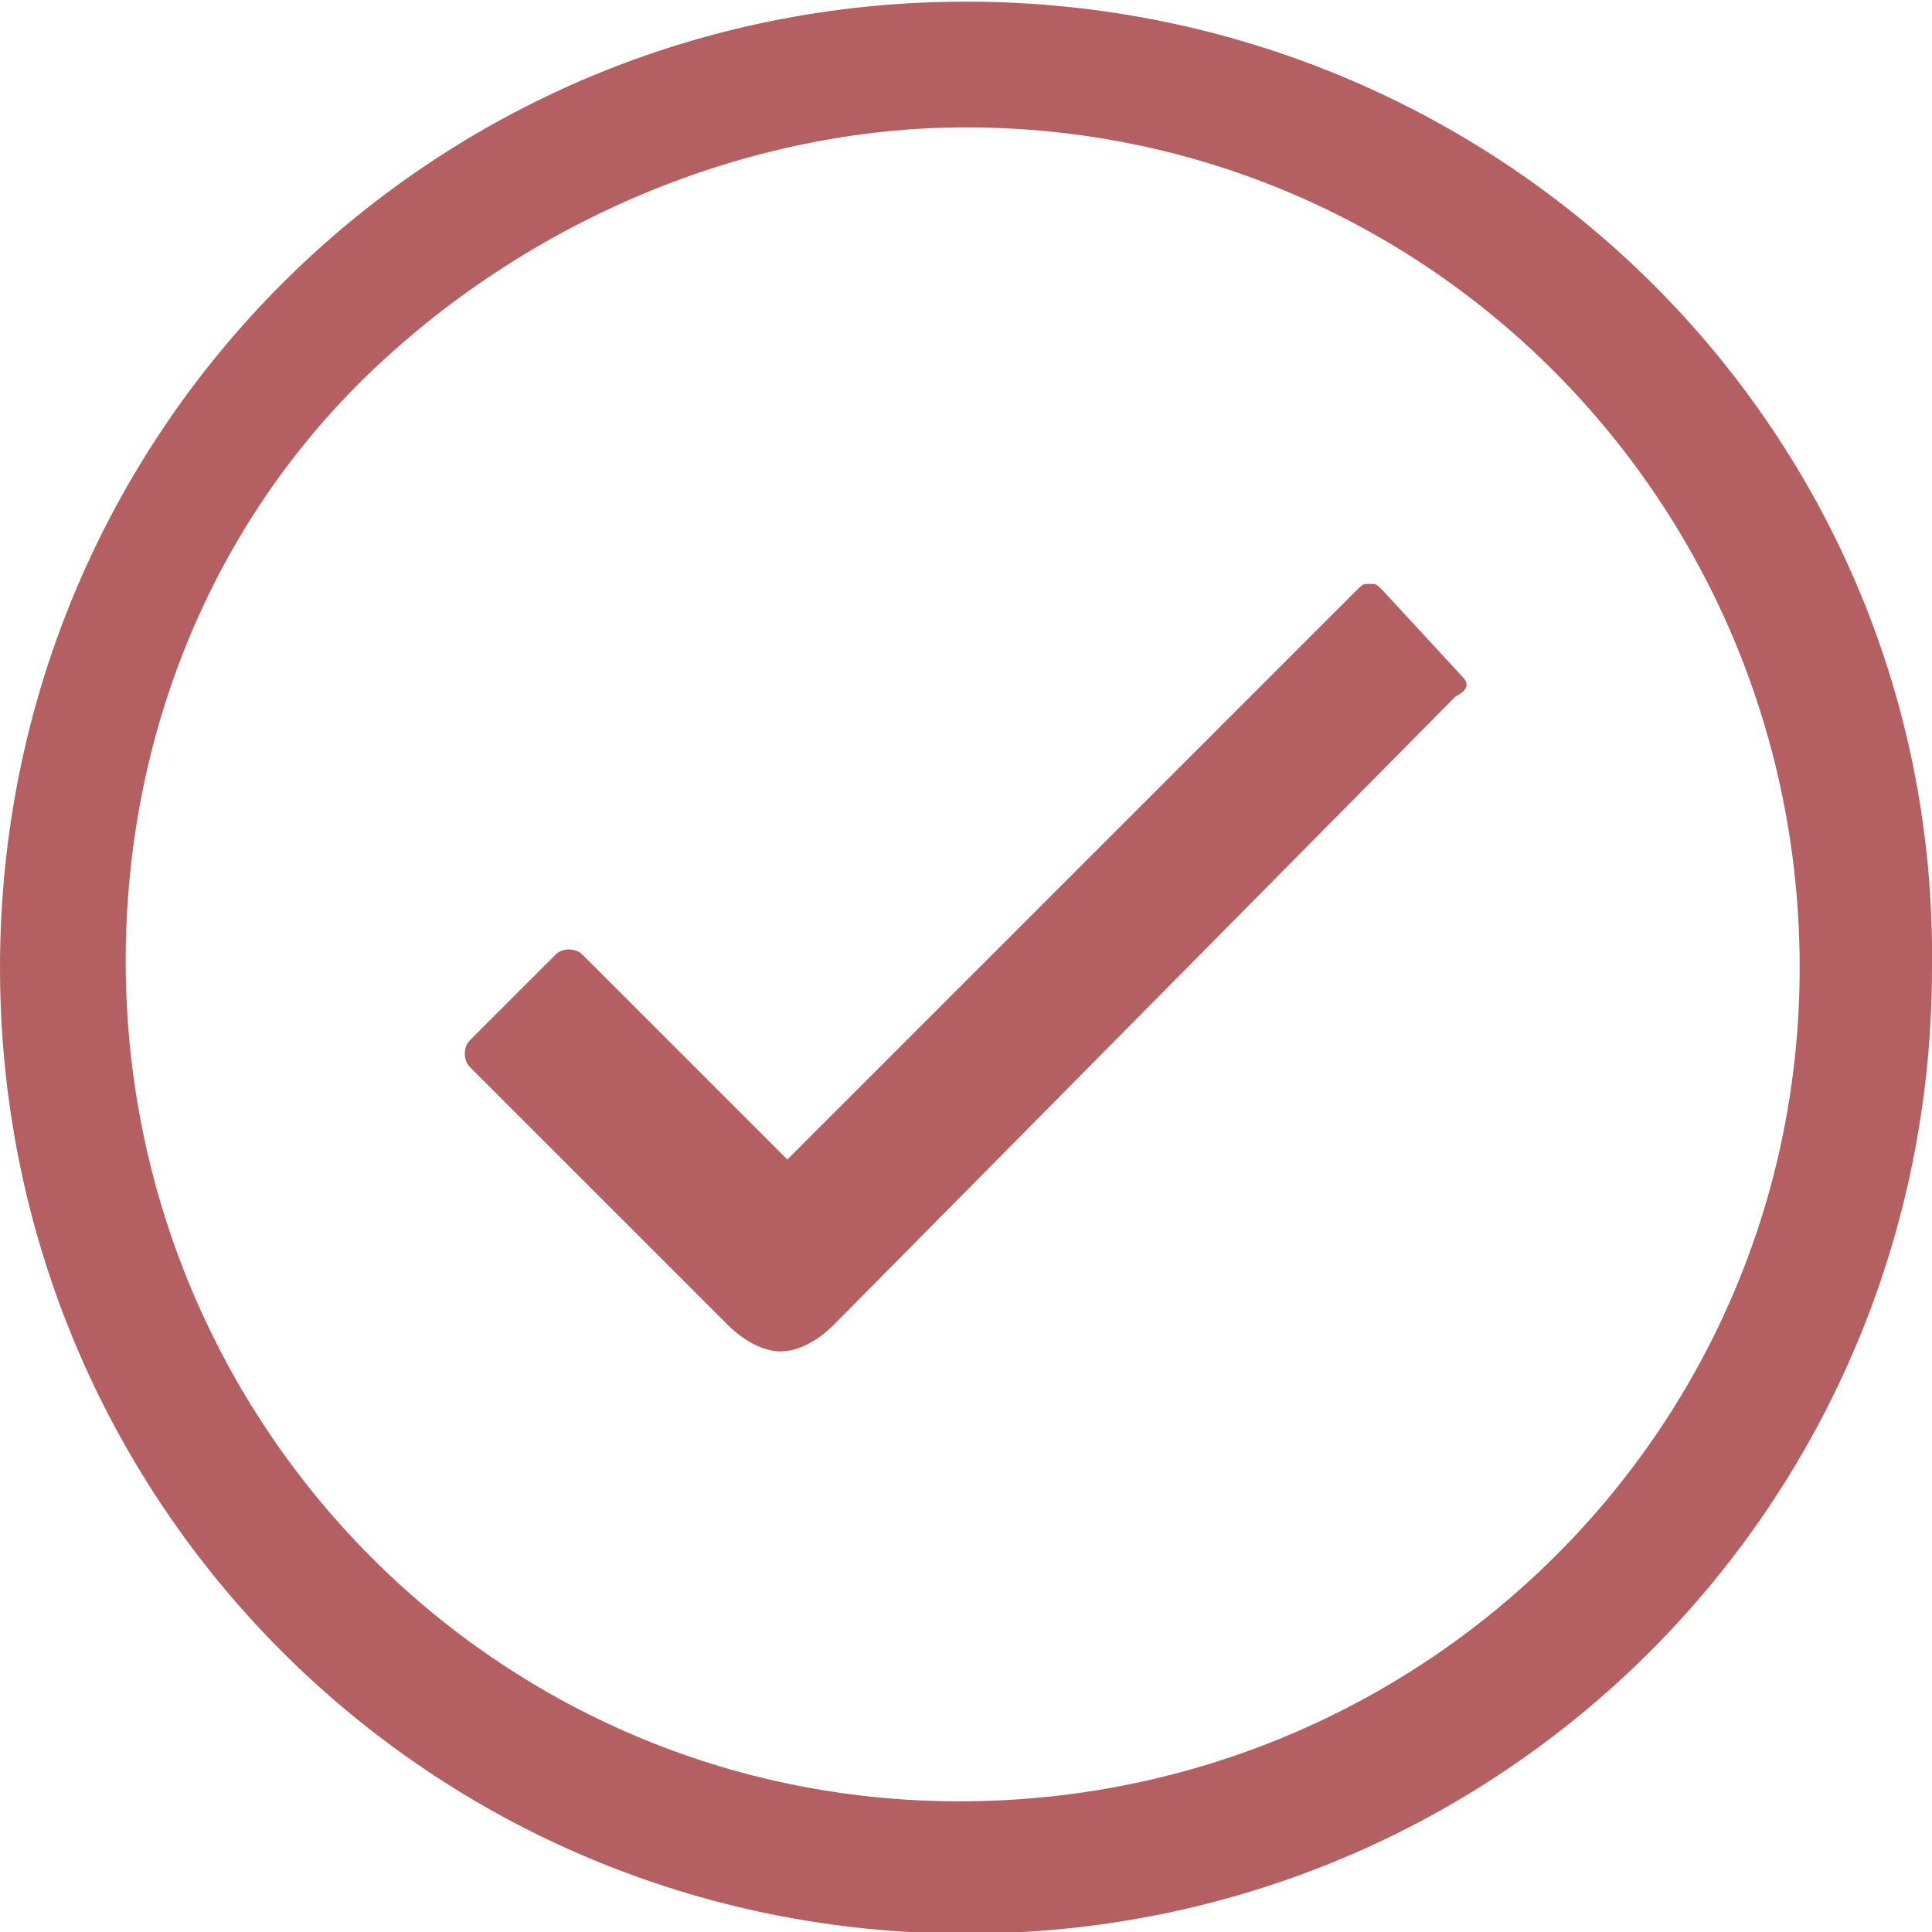
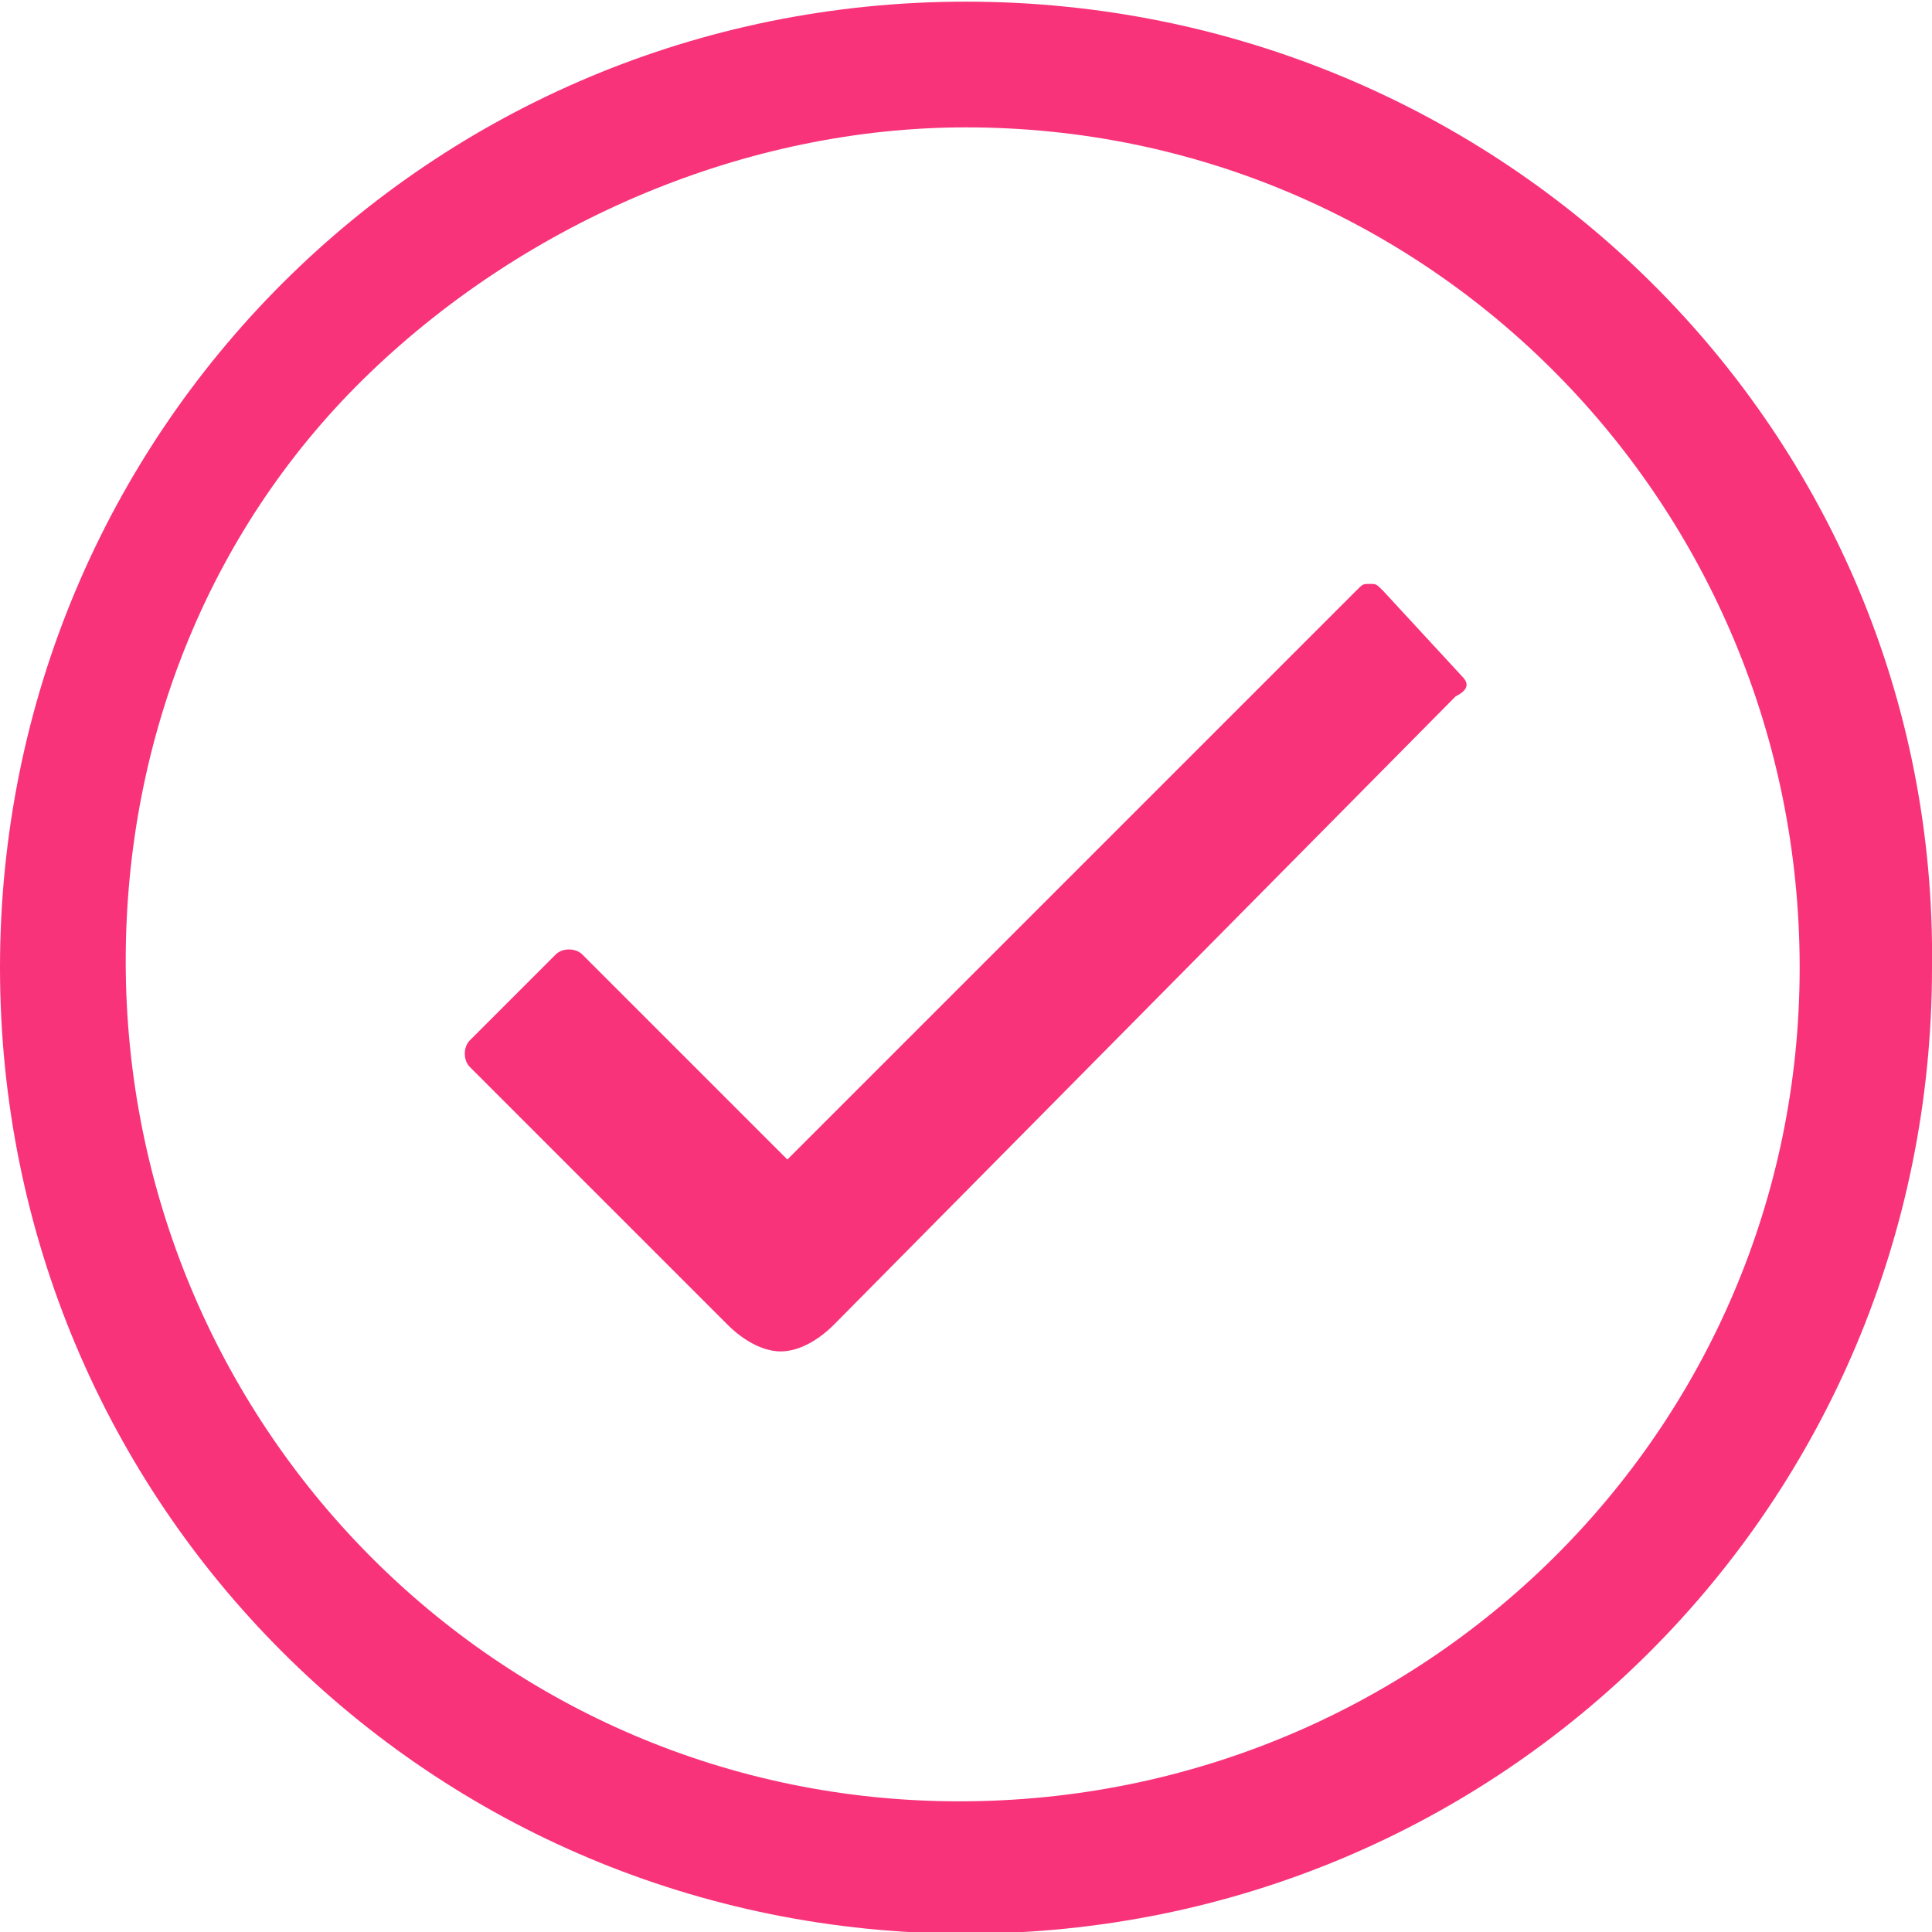
<svg xmlns="http://www.w3.org/2000/svg" version="1.1" id="Layer_1" x="0px" y="0px" viewBox="0 0 29.2 29.2" style="enable-background:new 0 0 29.2 29.2;" xml:space="preserve">
  <style type="text/css">
- 	.st0{fill:#B46063;}
+ 	.st0{fill:#F8337A;}
</style>
  <g transform="translate(665 708.625)">
-     <path class="st0" d="M-642.9-698.4l-1.2-1.3c-0.1-0.1-0.1-0.1-0.2-0.1l0,0c-0.1,0-0.1,0-0.2,0.1l-8.6,8.6l-3.1-3.1   c-0.1-0.1-0.3-0.1-0.4,0c0,0,0,0,0,0l-1.3,1.3c-0.1,0.1-0.1,0.3,0,0.4c0,0,0,0,0,0l3.9,3.9c0.2,0.2,0.5,0.4,0.8,0.4   c0.3,0,0.6-0.2,0.8-0.4h0l9.4-9.5C-642.8-698.2-642.8-698.3-642.9-698.4z" />
-     <path class="st0" d="M-650.4-706.7c7,0,12.6,5.7,12.6,12.7c0,7-5.7,12.6-12.7,12.6c-7,0-12.6-5.7-12.6-12.7c0-3.4,1.3-6.6,3.7-8.9   C-657-705.3-653.7-706.7-650.4-706.7 M-650.4-708.6c-8.1,0-14.6,6.5-14.6,14.6s6.5,14.6,14.6,14.6s14.6-6.5,14.6-14.6   C-635.7-702.1-642.3-708.6-650.4-708.6C-650.4-708.6-650.4-708.6-650.4-708.6z" />
+     <path class="st0" d="M-642.9-698.4l-1.2-1.3c-0.1-0.1-0.1-0.1-0.2-0.1l0,0c-0.1,0-0.1,0-0.2,0.1l-8.6,8.6l-3.1-3.1   c-0.1-0.1-0.3-0.1-0.4,0l0,0l-1.3,1.3c-0.1,0.1-0.1,0.3,0,0.4l0,0l3.9,3.9c0.2,0.2,0.5,0.4,0.8,0.4s0.6-0.2,0.8-0.4l0,0l9.4-9.5   C-642.8-698.2-642.8-698.3-642.9-698.4z" />
+     <path class="st0" d="M-650.4-706.7c7,0,12.6,5.7,12.6,12.7s-5.7,12.6-12.7,12.6s-12.6-5.7-12.6-12.7c0-3.4,1.3-6.6,3.7-8.9   C-657-705.3-653.7-706.7-650.4-706.7 M-650.4-708.6c-8.1,0-14.6,6.5-14.6,14.6s6.5,14.6,14.6,14.6s14.6-6.5,14.6-14.6   C-635.7-702.1-642.3-708.6-650.4-708.6L-650.4-708.6z" />
  </g>
</svg>
